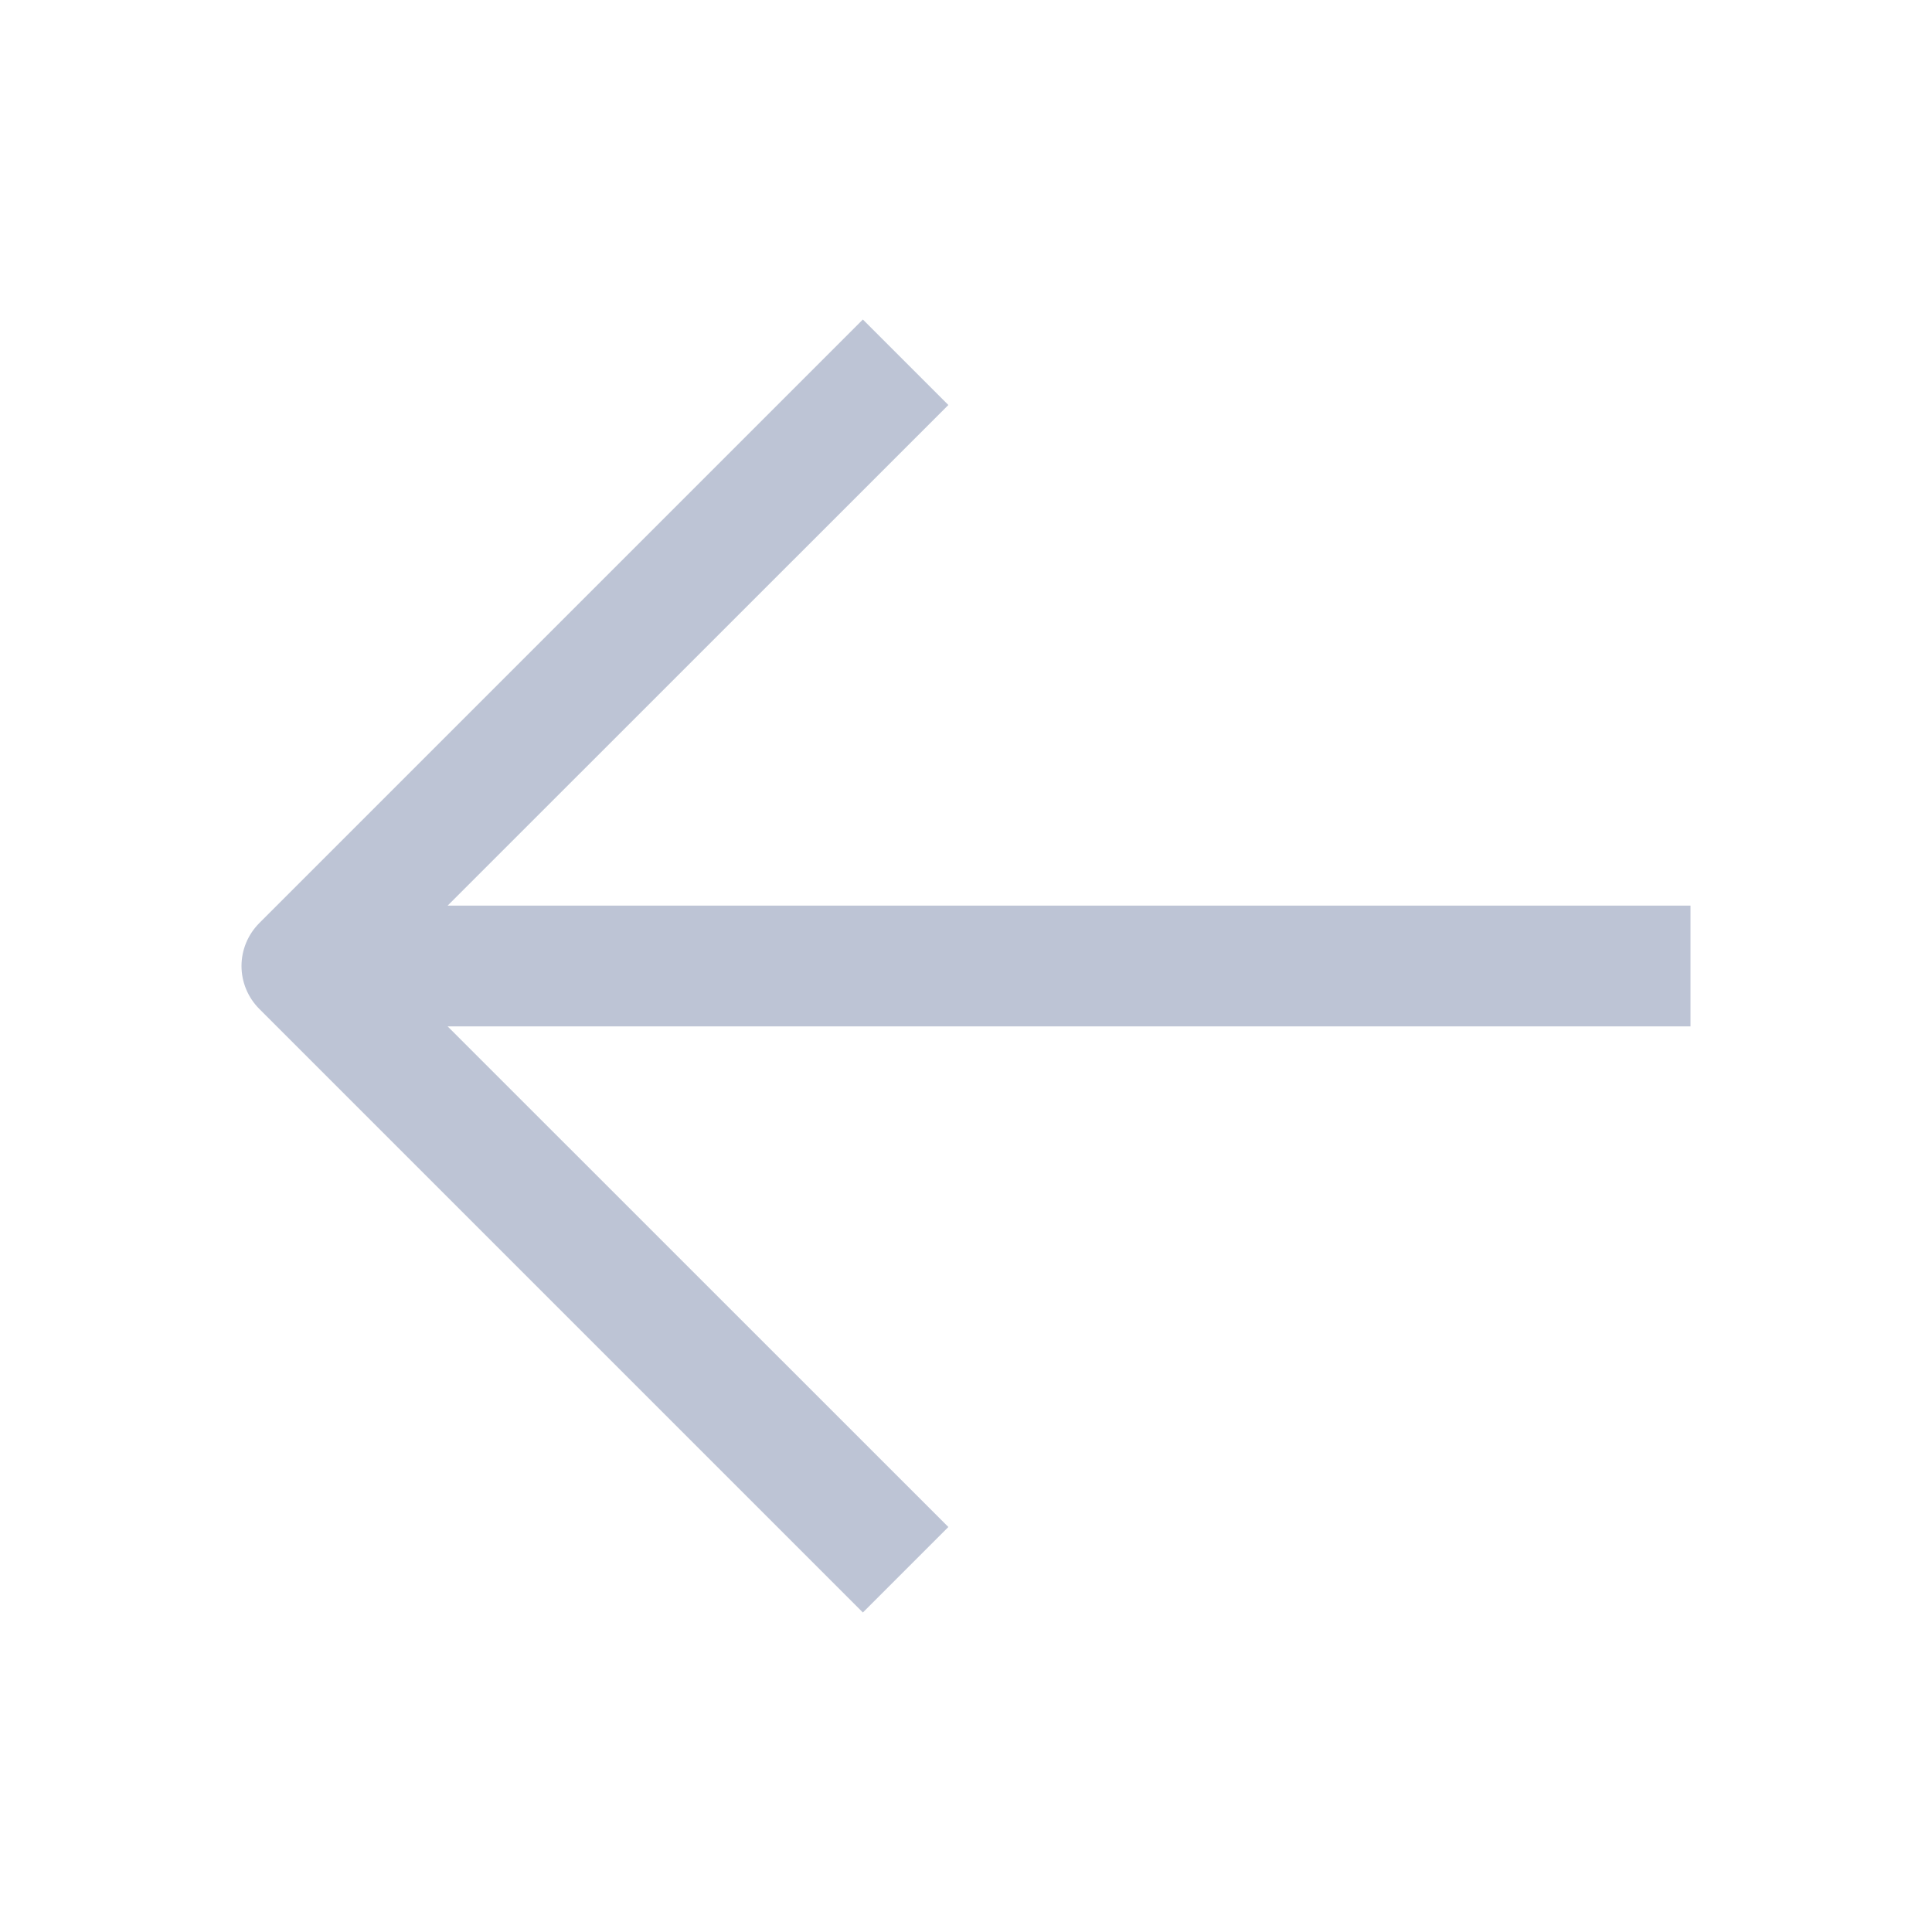
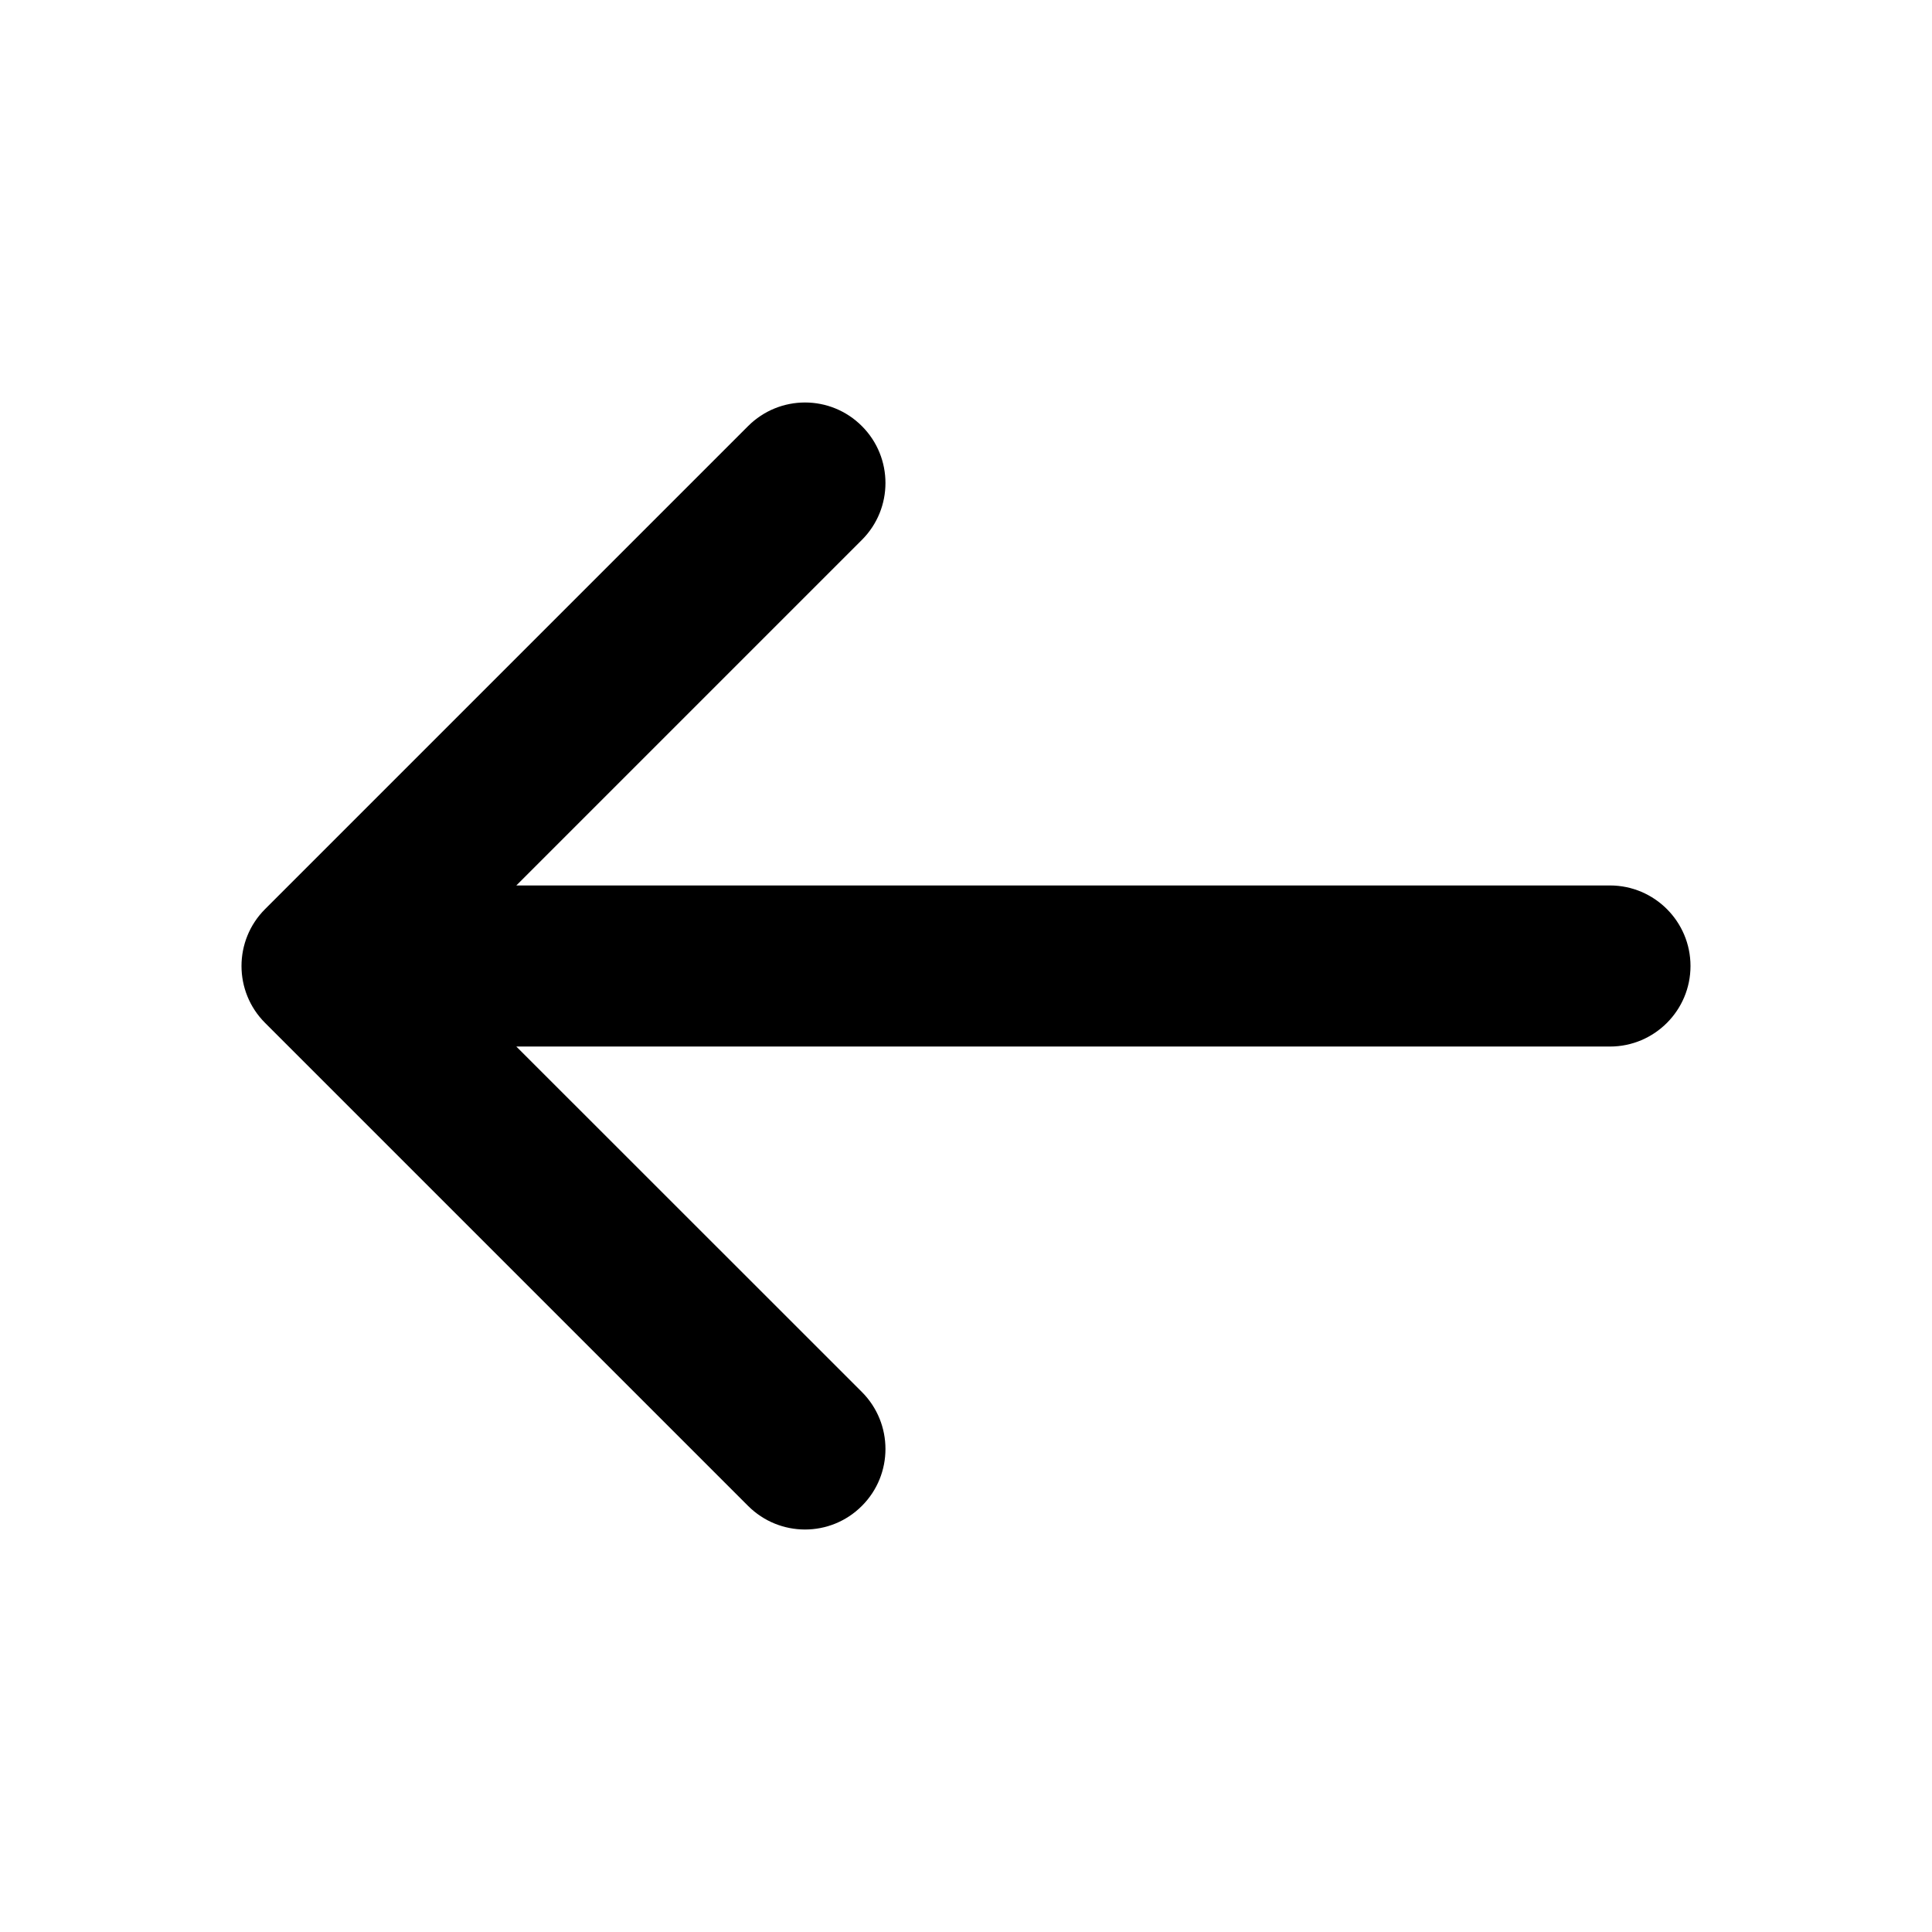
- <svg xmlns="http://www.w3.org/2000/svg" width="16" height="16" viewBox="0 0 16 16" fill="none">
-   <path d="M2 8C2 8.133 2.053 8.26 2.146 8.354L7.146 13.354L7.854 12.646L3.707 8.5L14 8.5L14 7.5L3.707 7.5L7.854 3.354L7.146 2.646L2.146 7.646C2.053 7.74 2 7.867 2 8Z" fill="#BDC4D5" />
+ <svg xmlns="http://www.w3.org/2000/svg" width="16" height="16" viewBox="0 0 16 16">
+   <path fill-rule="evenodd" clip-rule="evenodd" d="M7.138 3.529C7.398 3.789 7.398 4.211 7.138 4.471L4.276 7.333H13.333C13.701 7.333 14 7.632 14 8C14 8.368 13.701 8.667 13.333 8.667H4.276L7.138 11.528C7.398 11.789 7.398 12.211 7.138 12.471C6.878 12.732 6.456 12.732 6.195 12.471L2.195 8.471C1.935 8.211 1.935 7.789 2.195 7.529L6.195 3.529C6.456 3.268 6.878 3.268 7.138 3.529Z" />
</svg>
